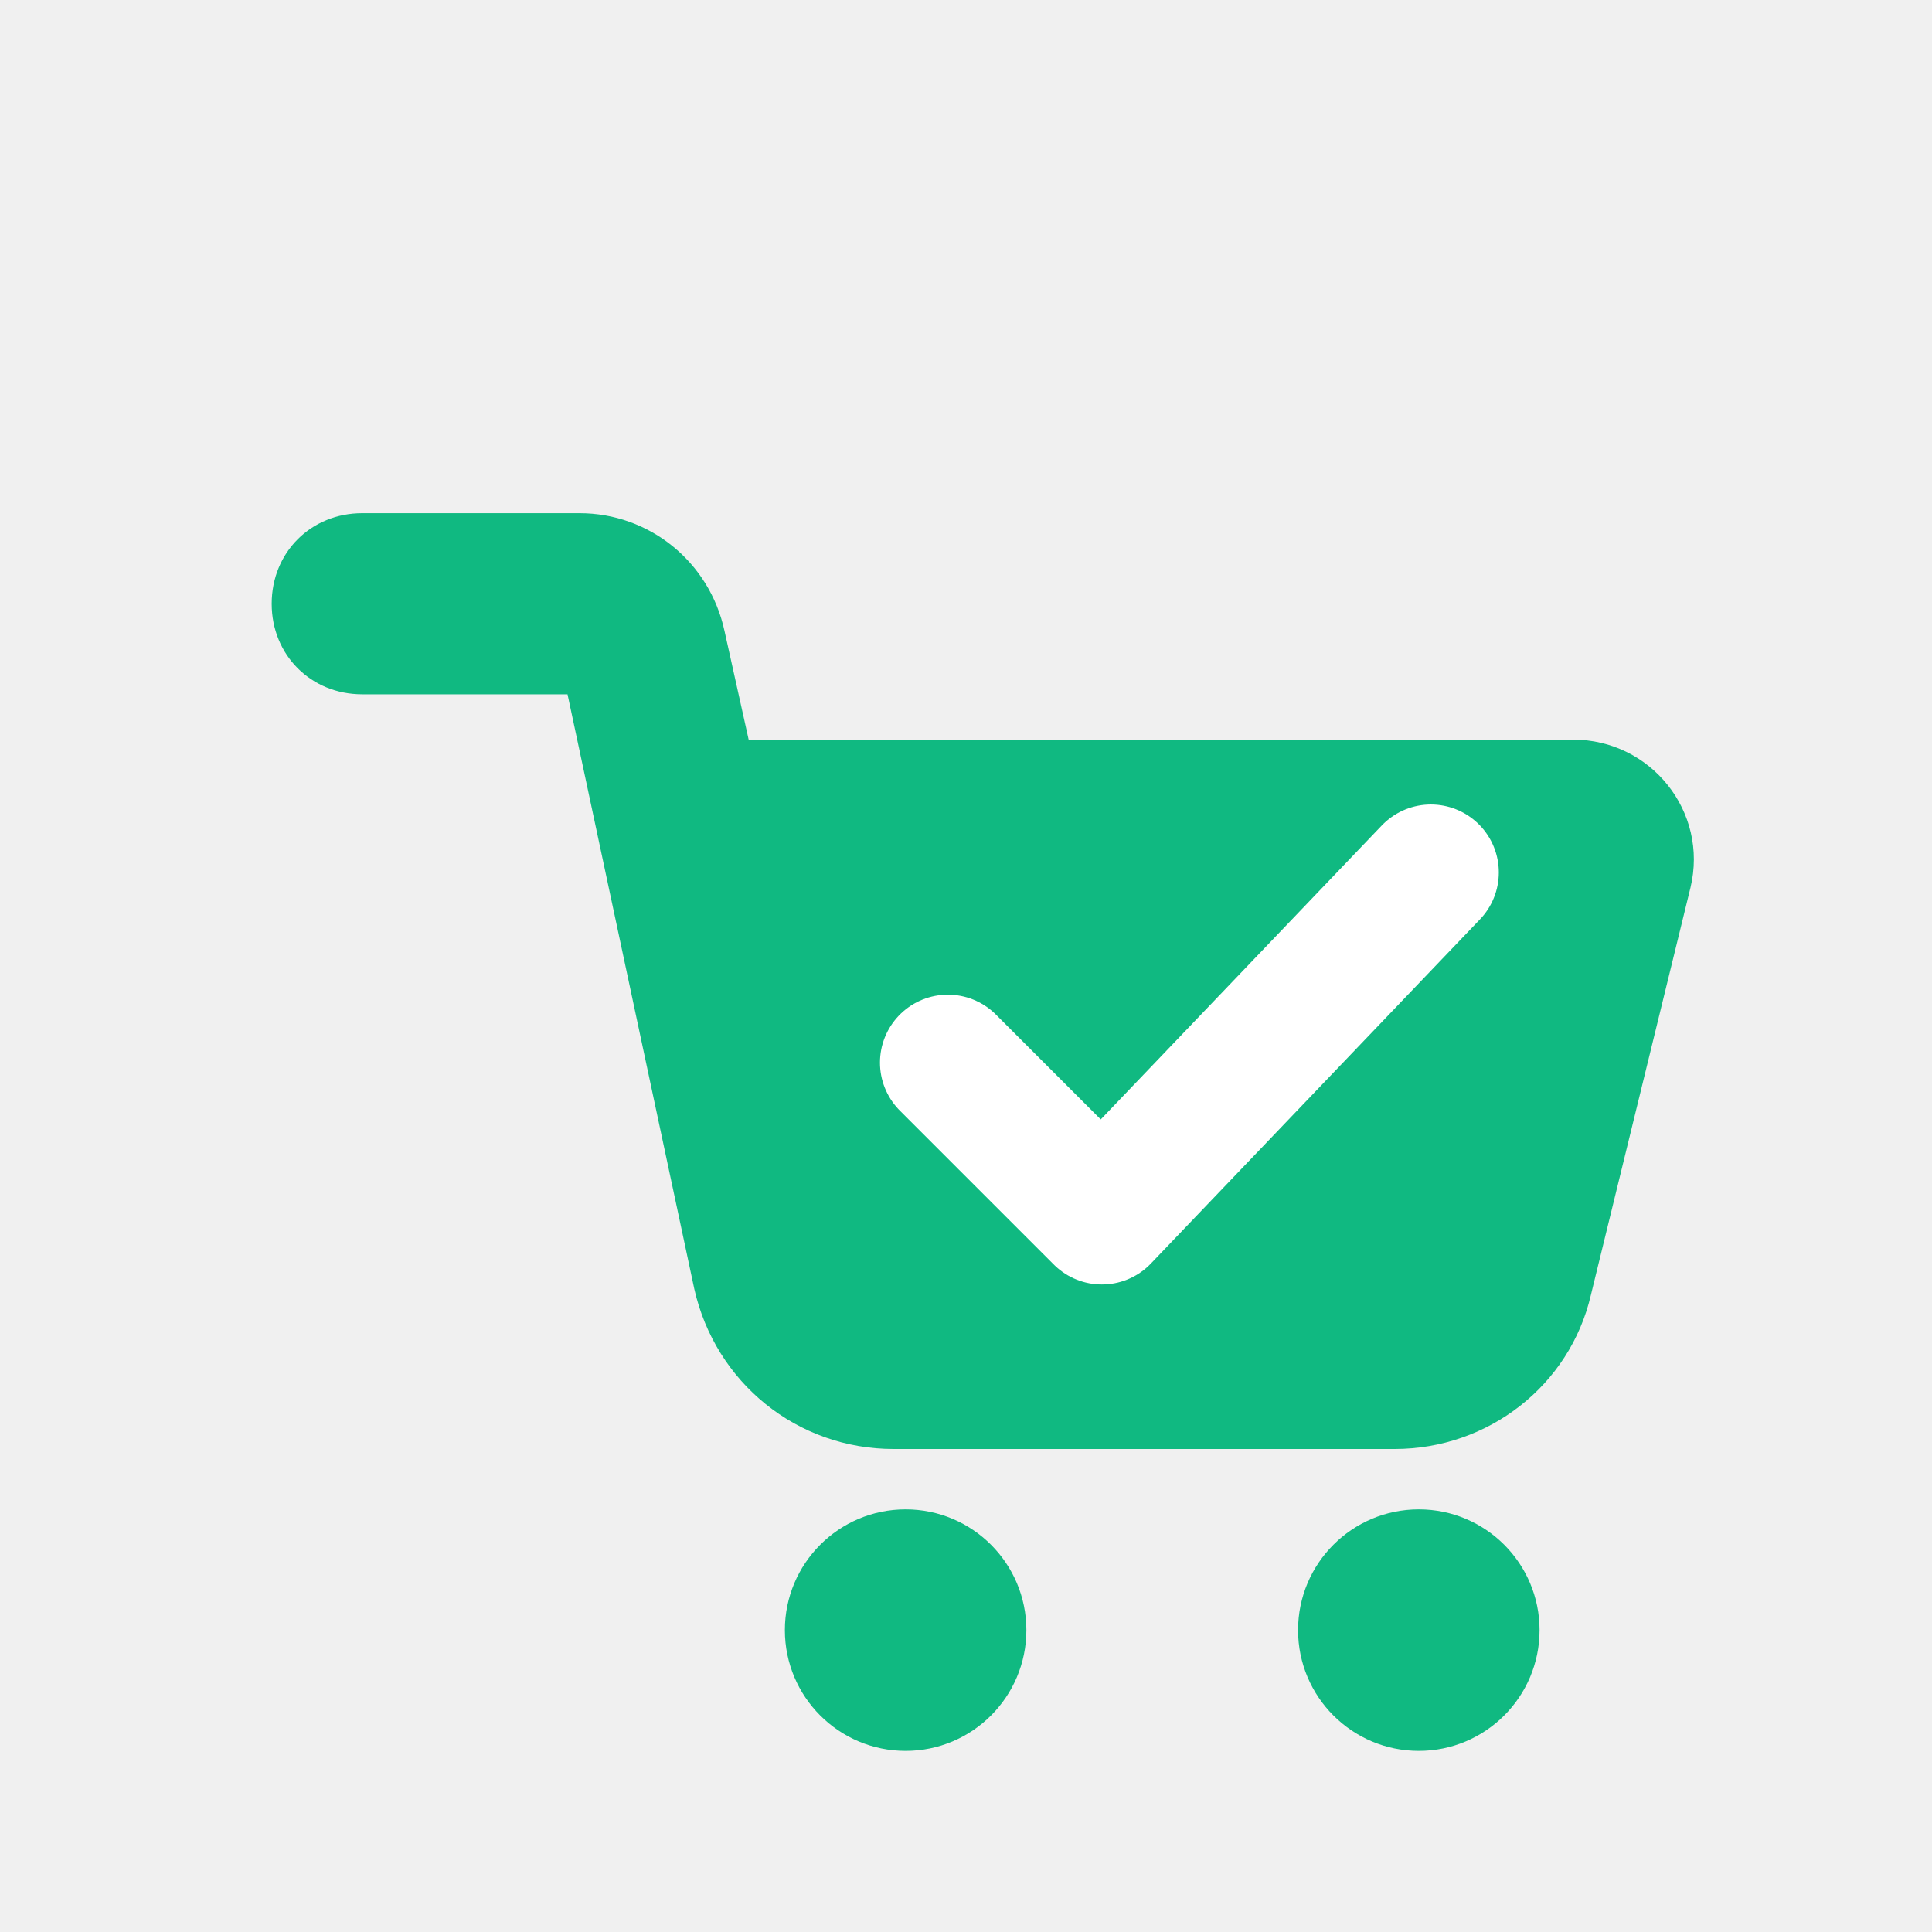
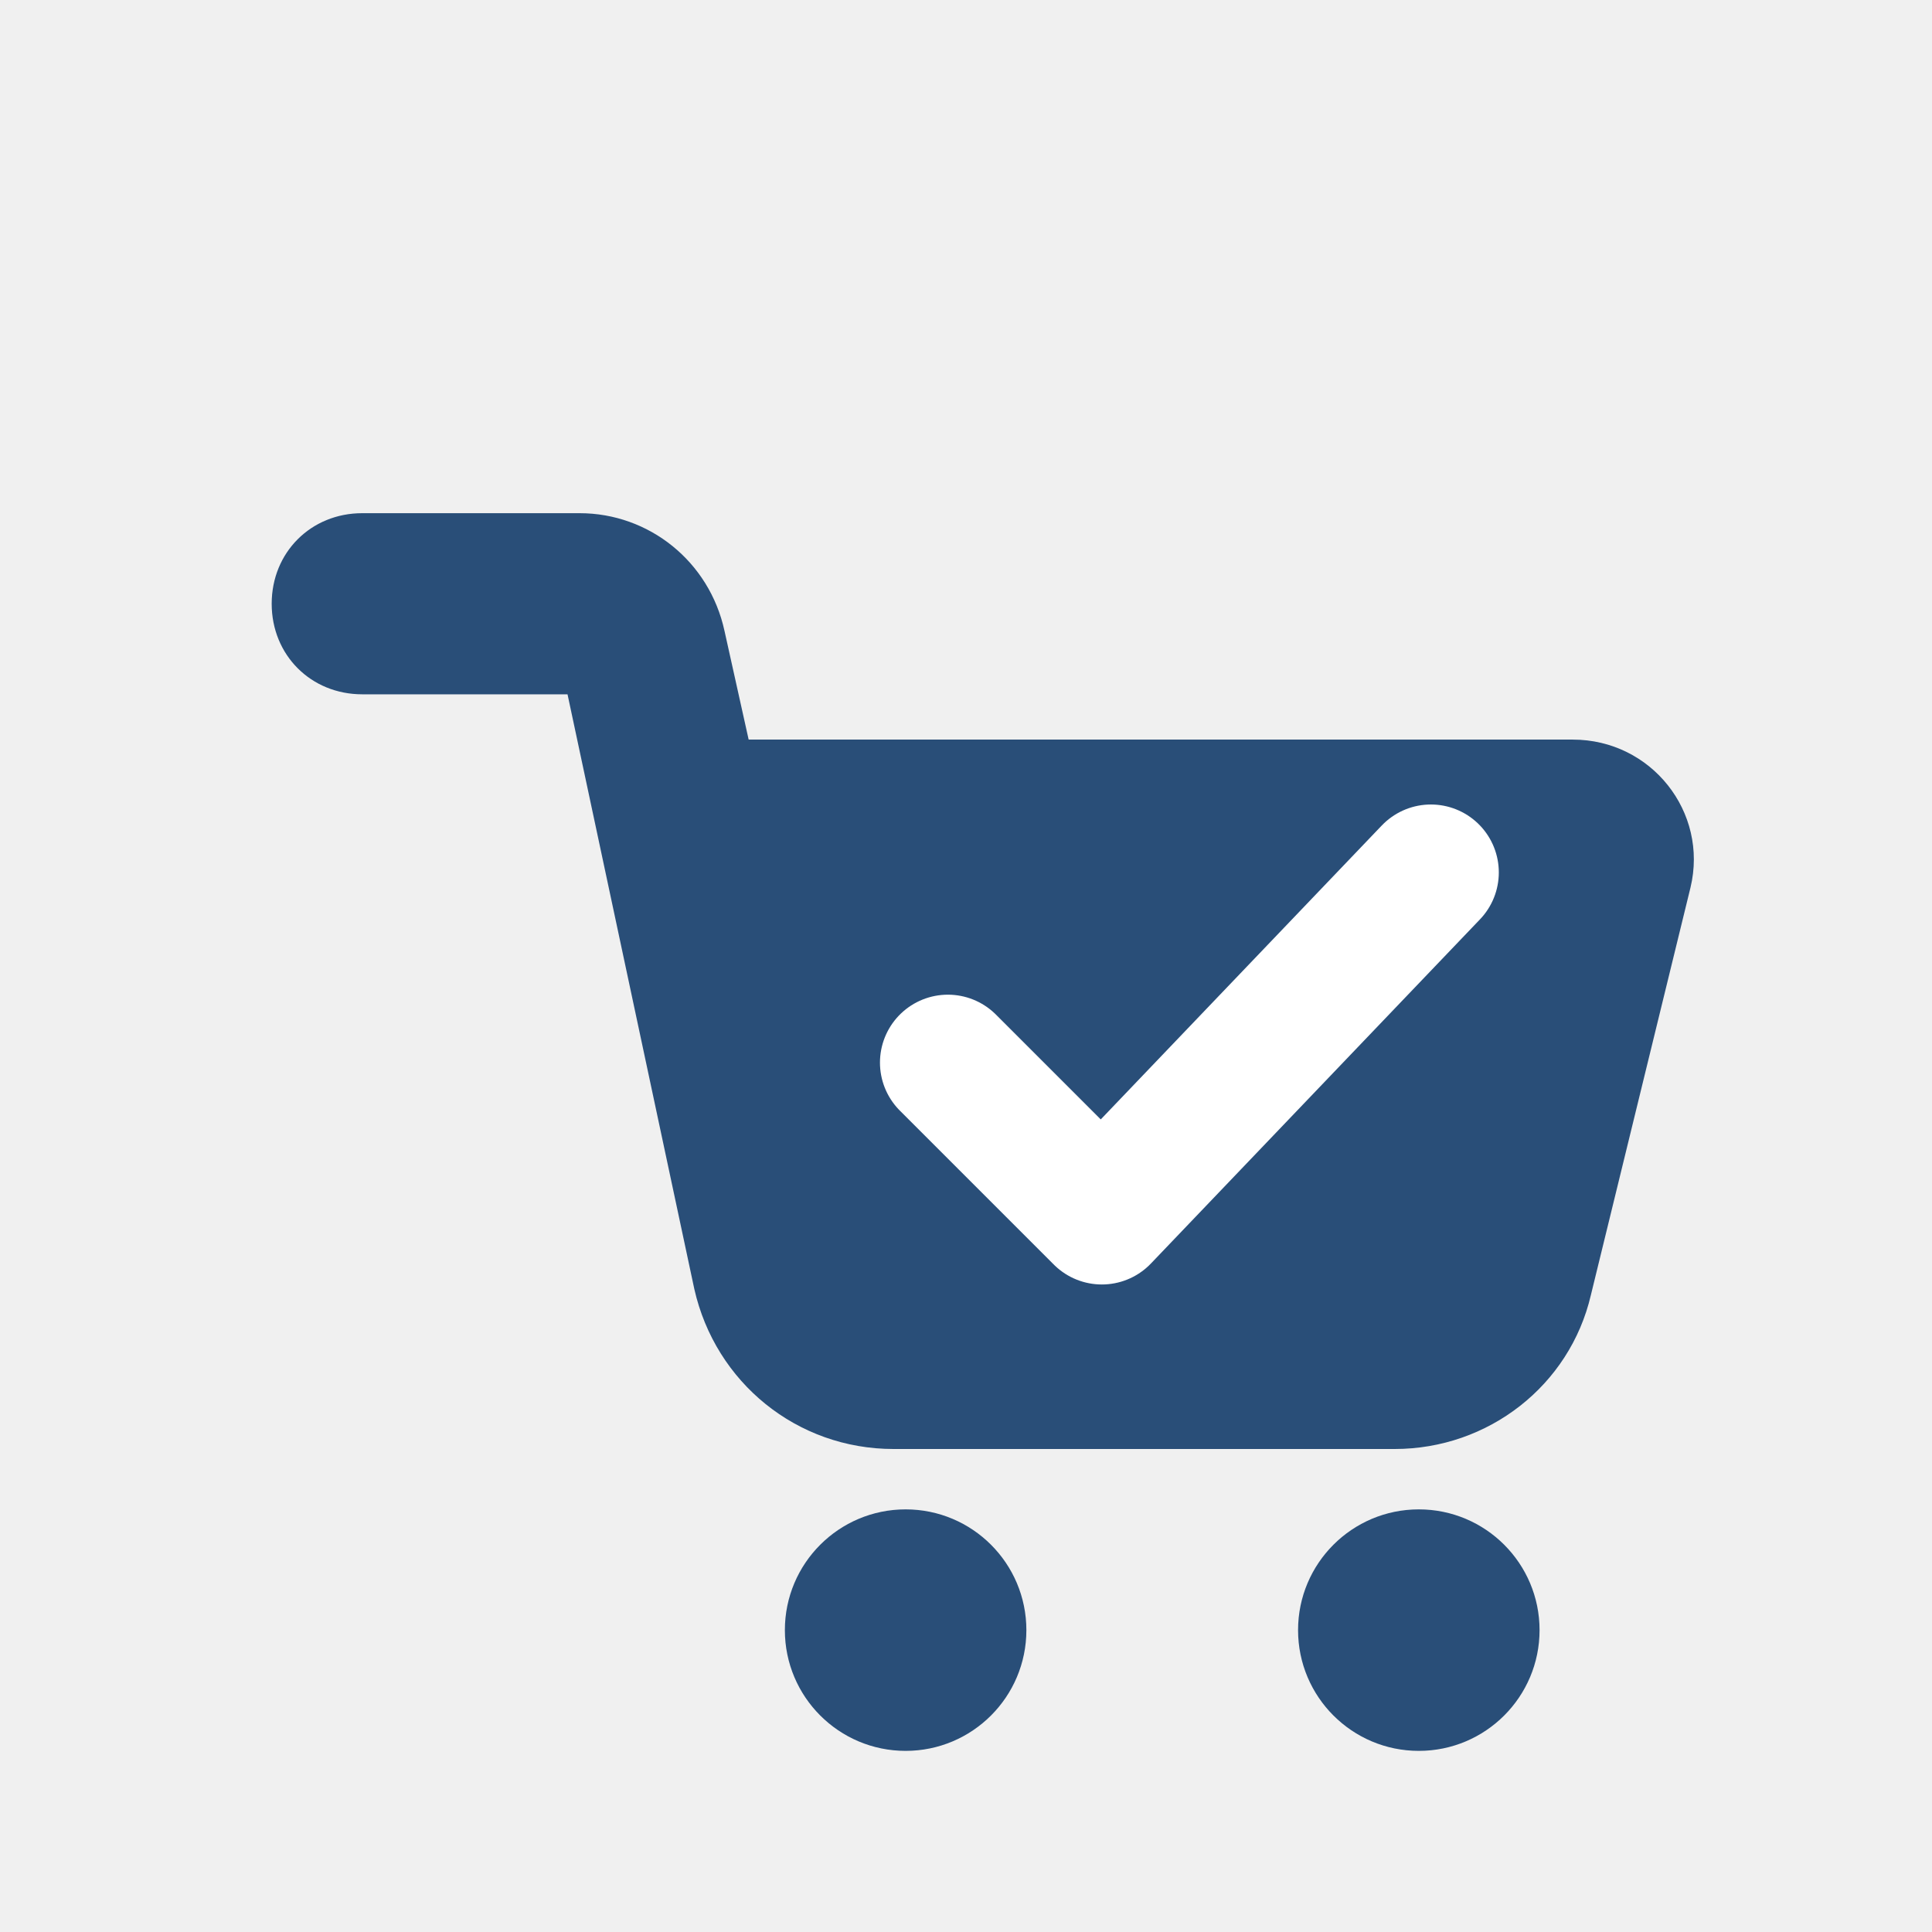
<svg xmlns="http://www.w3.org/2000/svg" viewBox="0 0 64 64" role="img" aria-labelledby="title">
-   <path d="M12 17h7.2c2.3 0 4.3 1.6 4.8 3.9l.8 3.6h27.3c2.6 0 4.5 2.4 3.9 4.9l-3.3 13.5c-.7 3-3.4 5.1-6.5 5.1H29.6c-3.2 0-5.9-2.2-6.6-5.3L18.8 23H12c-1.7 0-3-1.3-3-3s1.3-3 3-3Z" fill="#10b981" />
+   <path d="M12 17h7.2c2.3 0 4.3 1.6 4.8 3.9l.8 3.6h27.3c2.6 0 4.5 2.4 3.9 4.9l-3.3 13.5c-.7 3-3.4 5.1-6.5 5.1H29.6c-3.2 0-5.9-2.2-6.6-5.3L18.8 23H12c-1.7 0-3-1.3-3-3s1.3-3 3-3Z" fill="#294e78" />
  <path d="M31.4 35.2l5.1 5.1 10.9-11.4" fill="none" stroke="#ffffff" stroke-width="4.5" stroke-linecap="round" stroke-linejoin="round" />
-   <circle cx="30" cy="54" r="4" fill="#10b981" />
-   <circle cx="47" cy="54" r="4" fill="#10b981" />
+   <circle cx="30" cy="54" r="4" fill="#294e78" />
+   <circle cx="47" cy="54" r="4" fill="#294e78" />
</svg>
